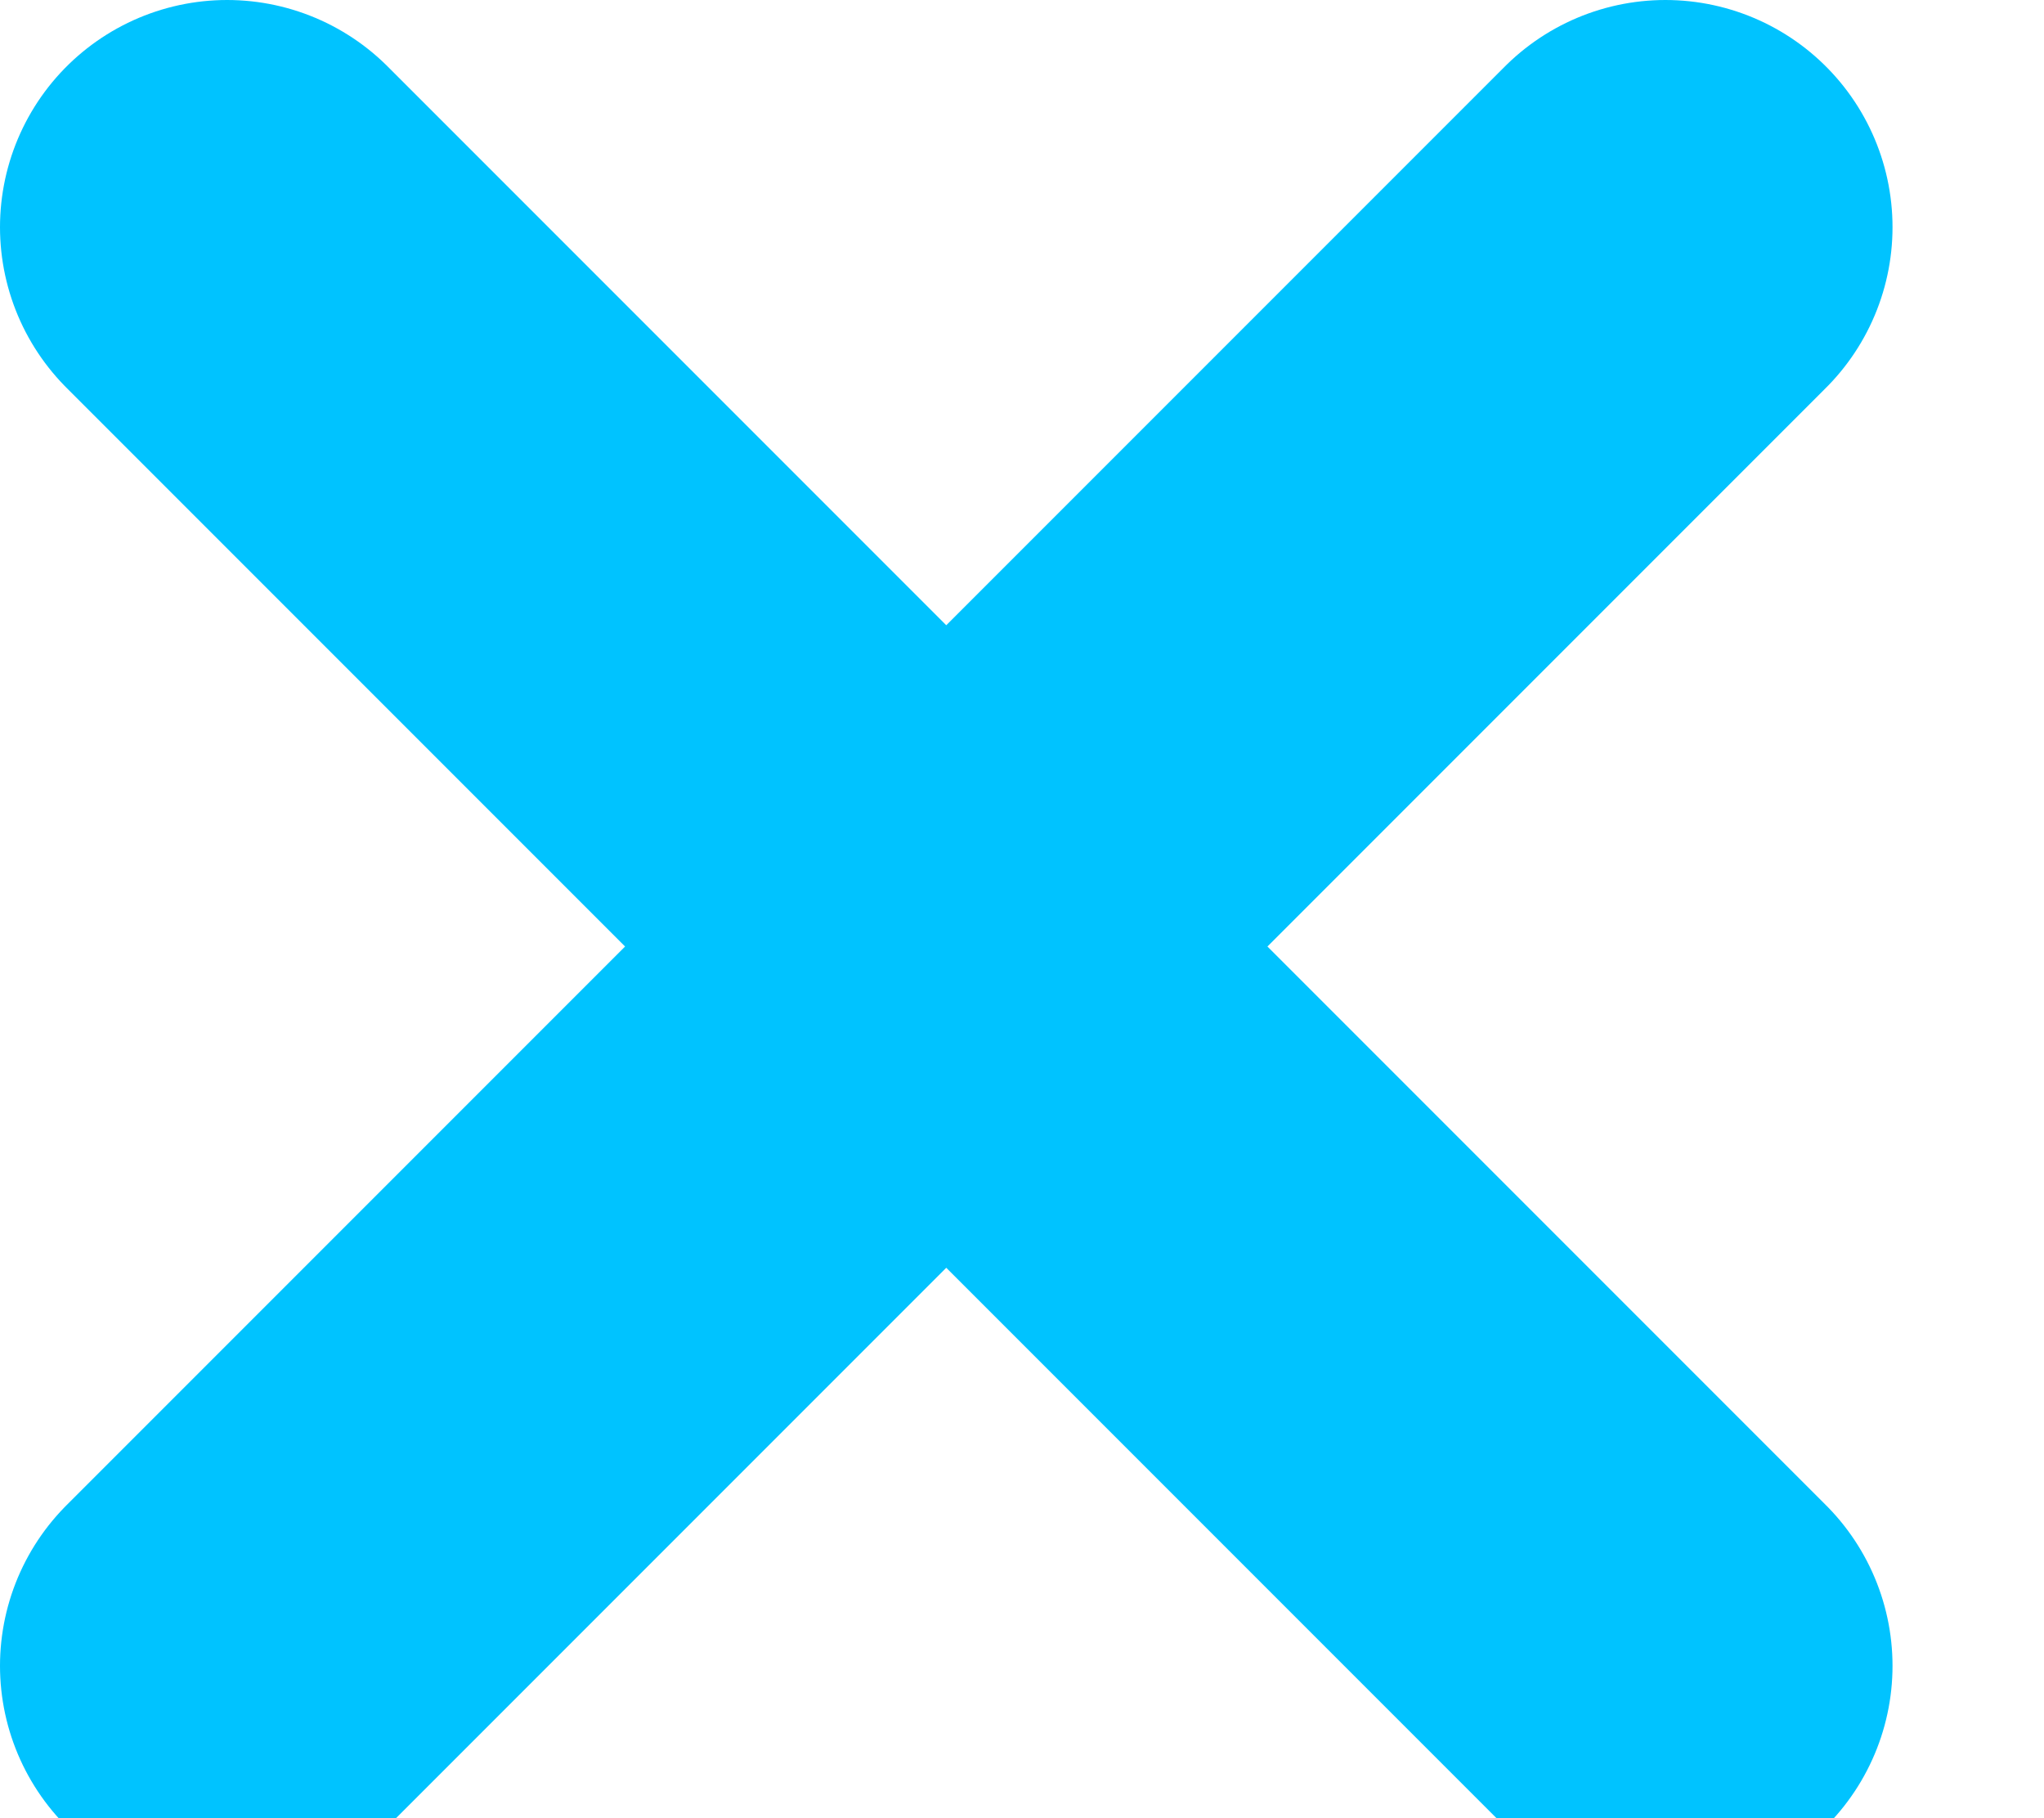
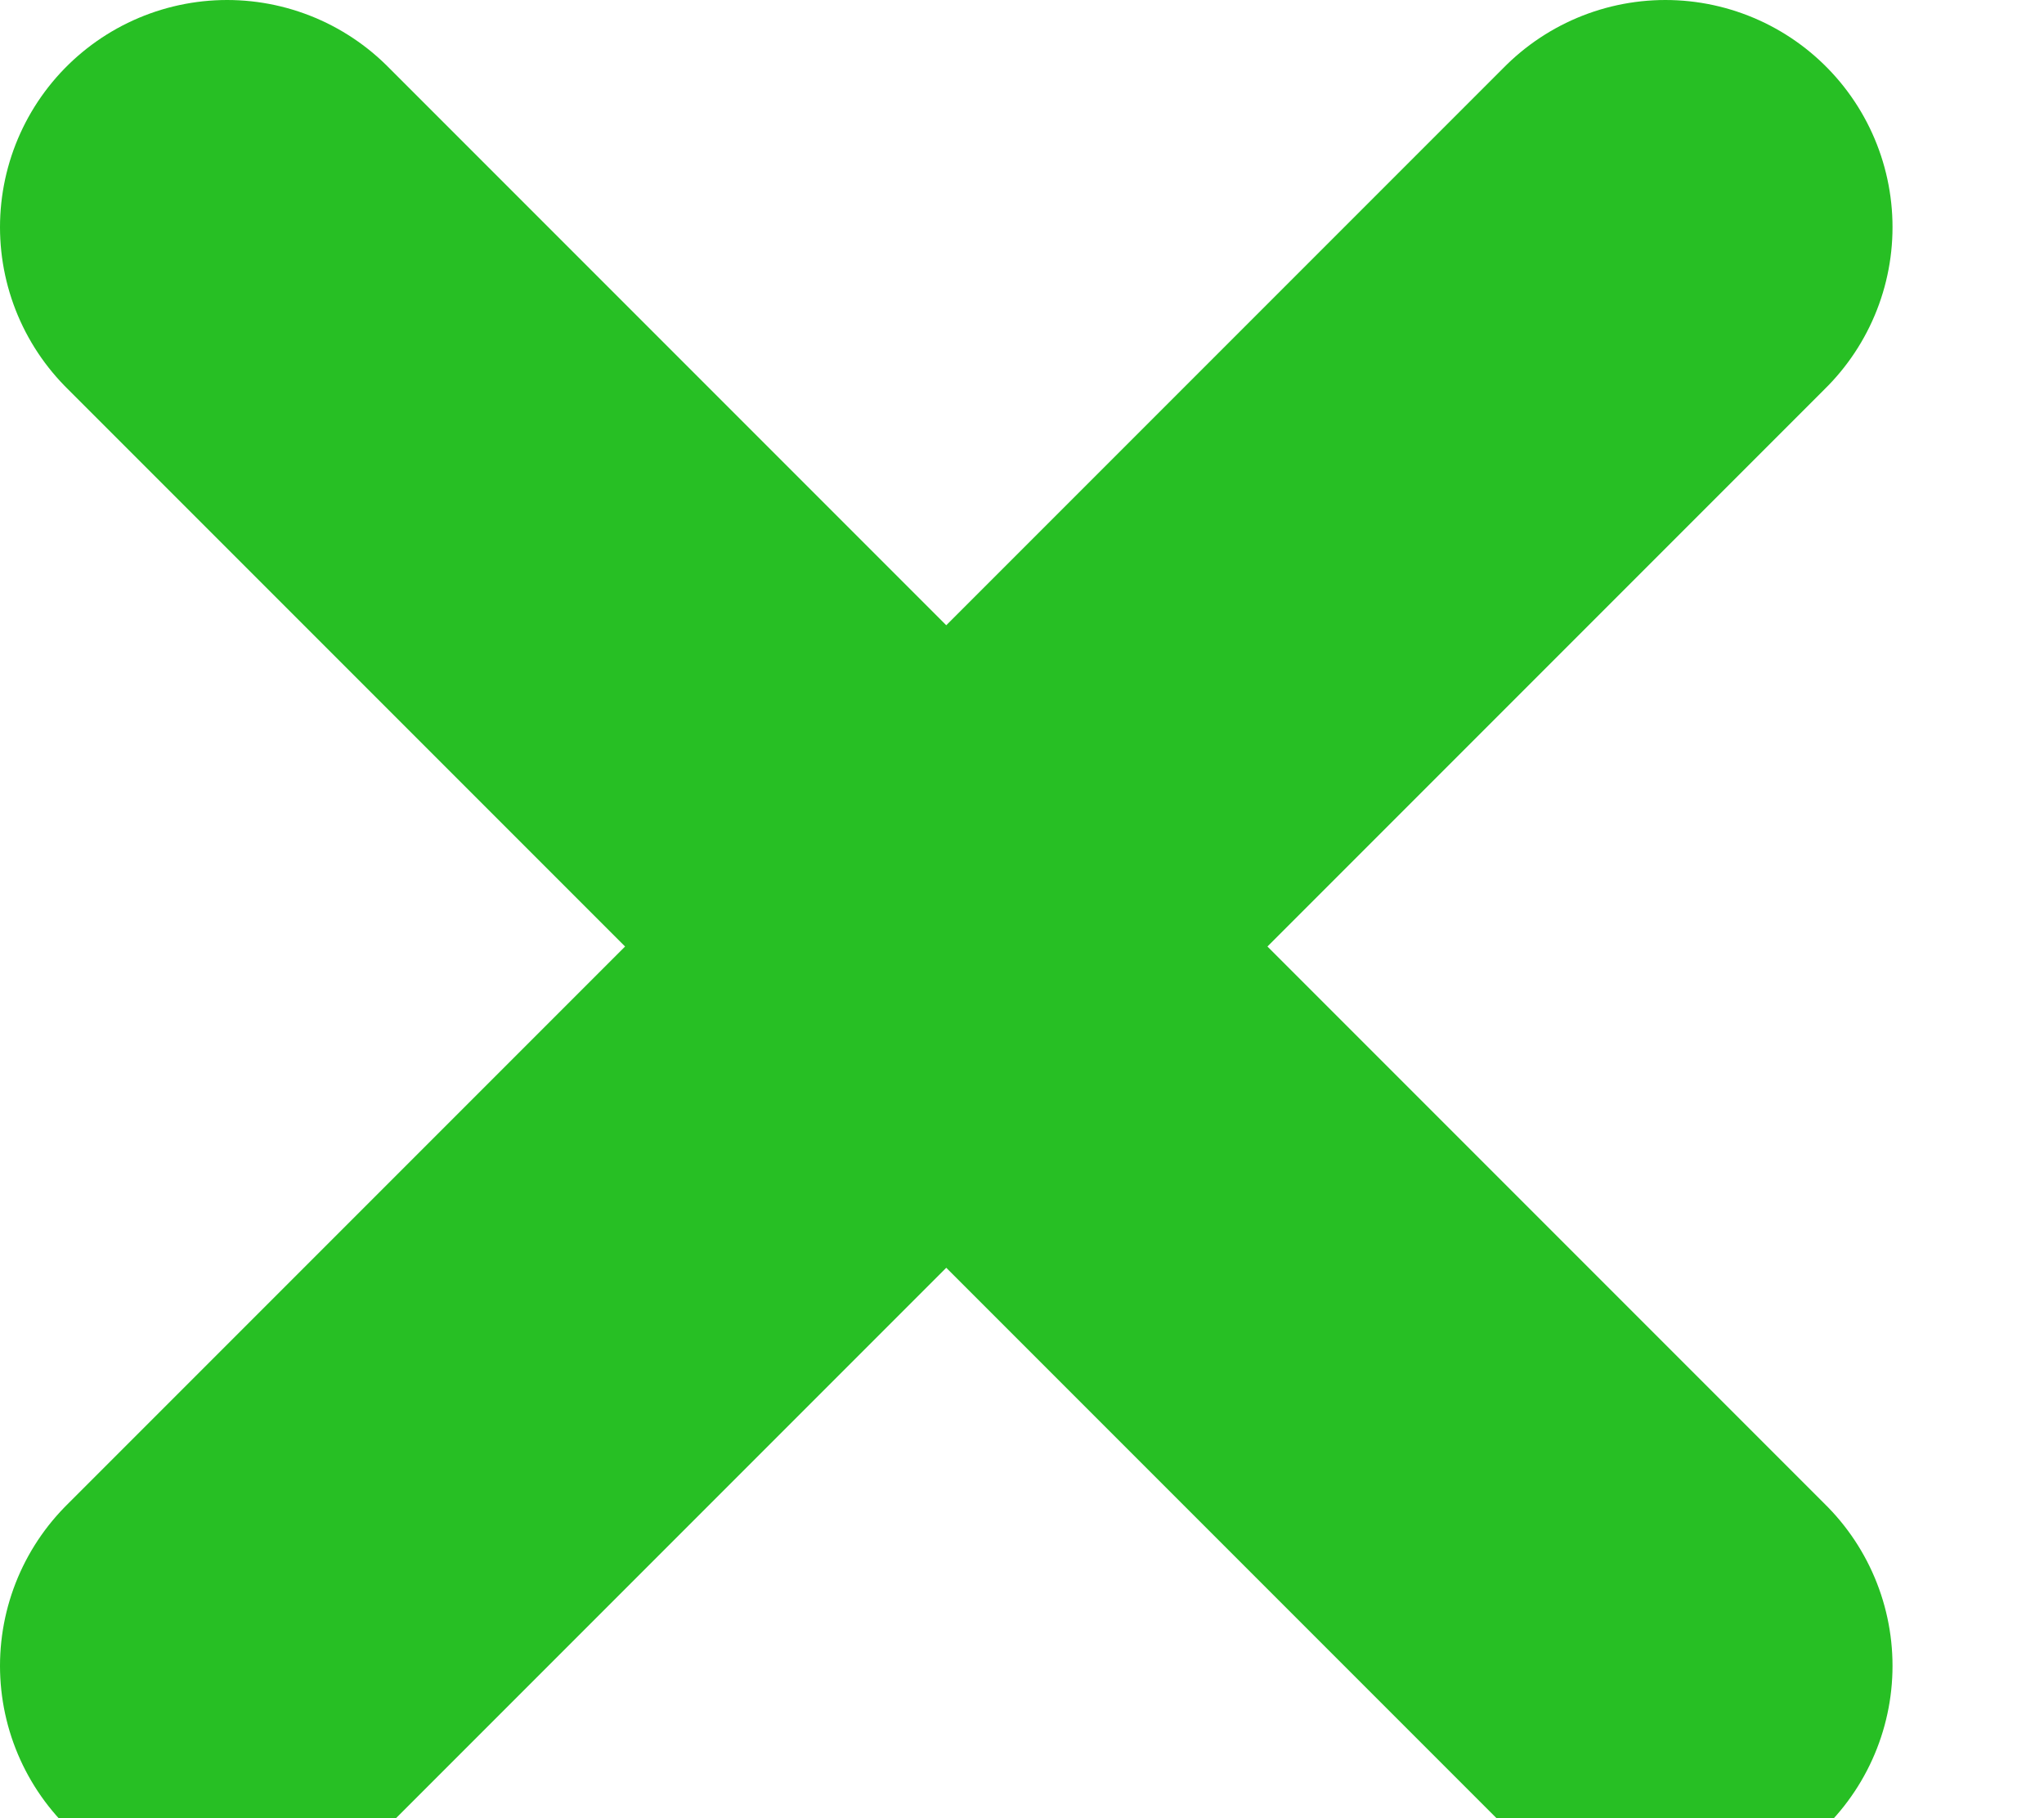
<svg xmlns="http://www.w3.org/2000/svg" width="9" height="8" viewBox="0 0 9 8">
-   <path fill="none" stroke="#00c3ff" stroke-width="2" d="M1 7.333L7.333 1M1 1L7.333 7.333" stroke-linecap="round" stroke-linejoin="round" />
+   <path fill="none" stroke="#27bf24" stroke-width="2" d="M1 7.333L7.333 1M1 1L7.333 7.333" stroke-linecap="round" stroke-linejoin="round" />
</svg>
